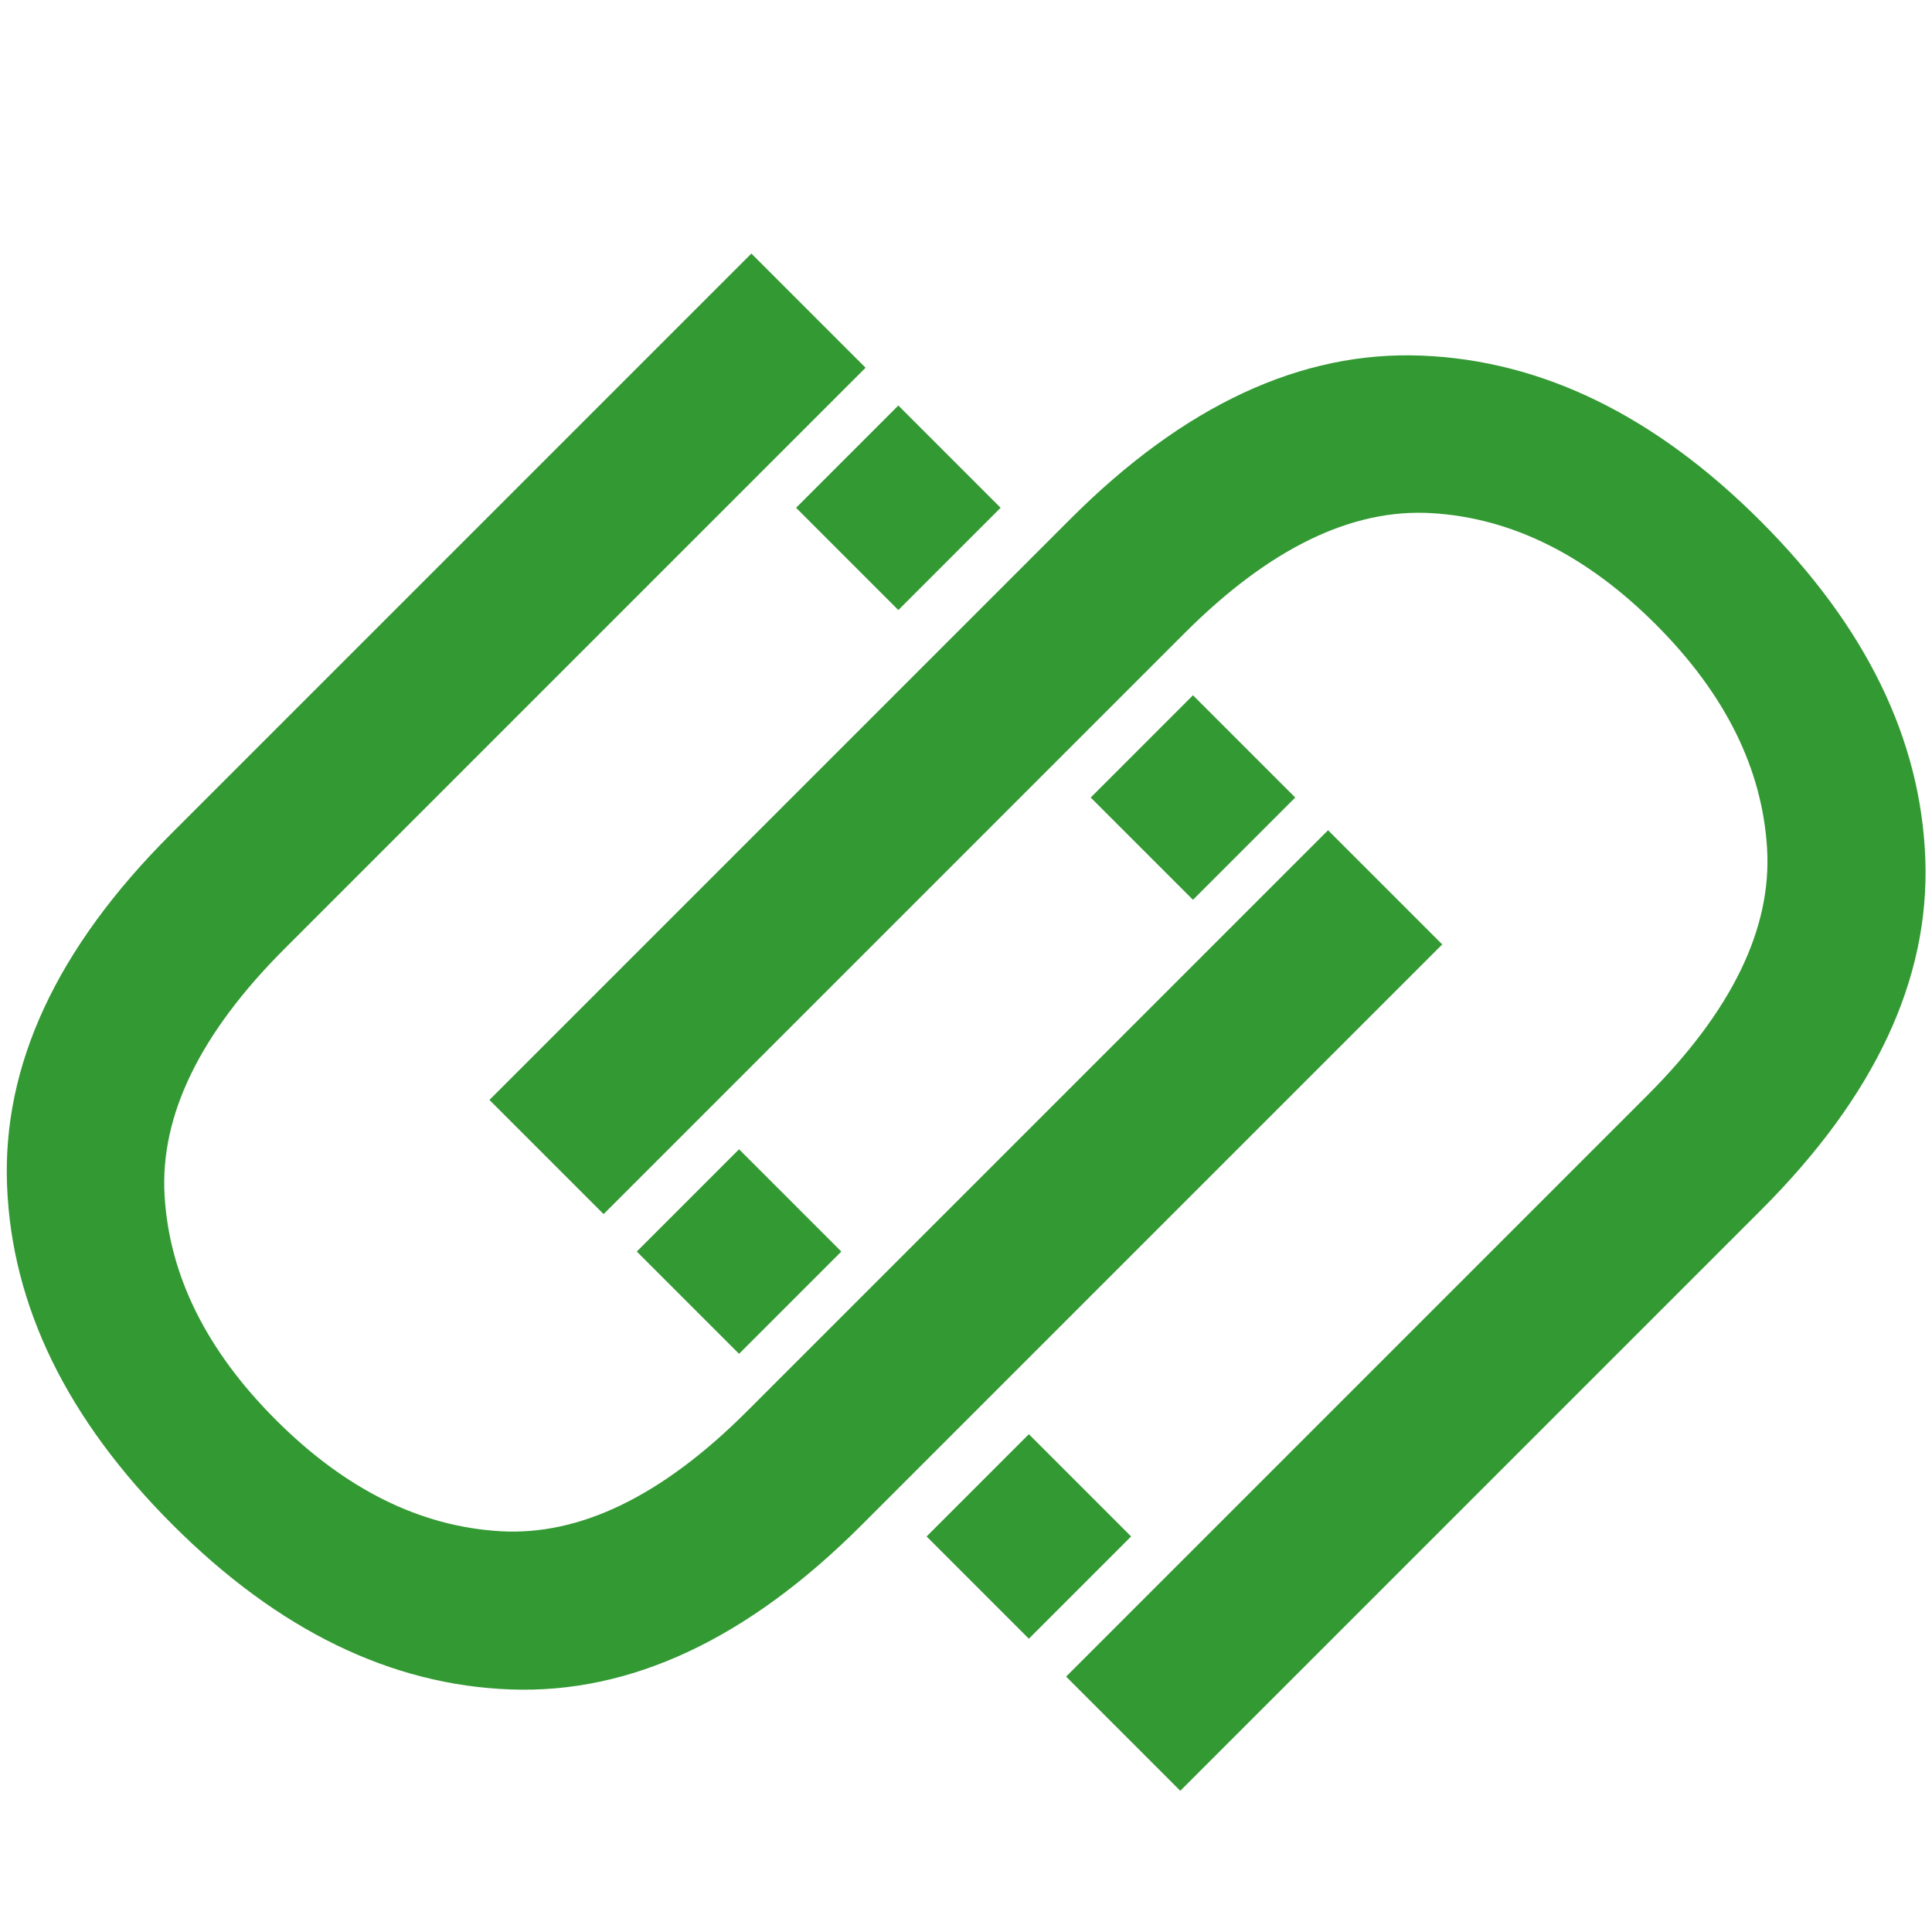
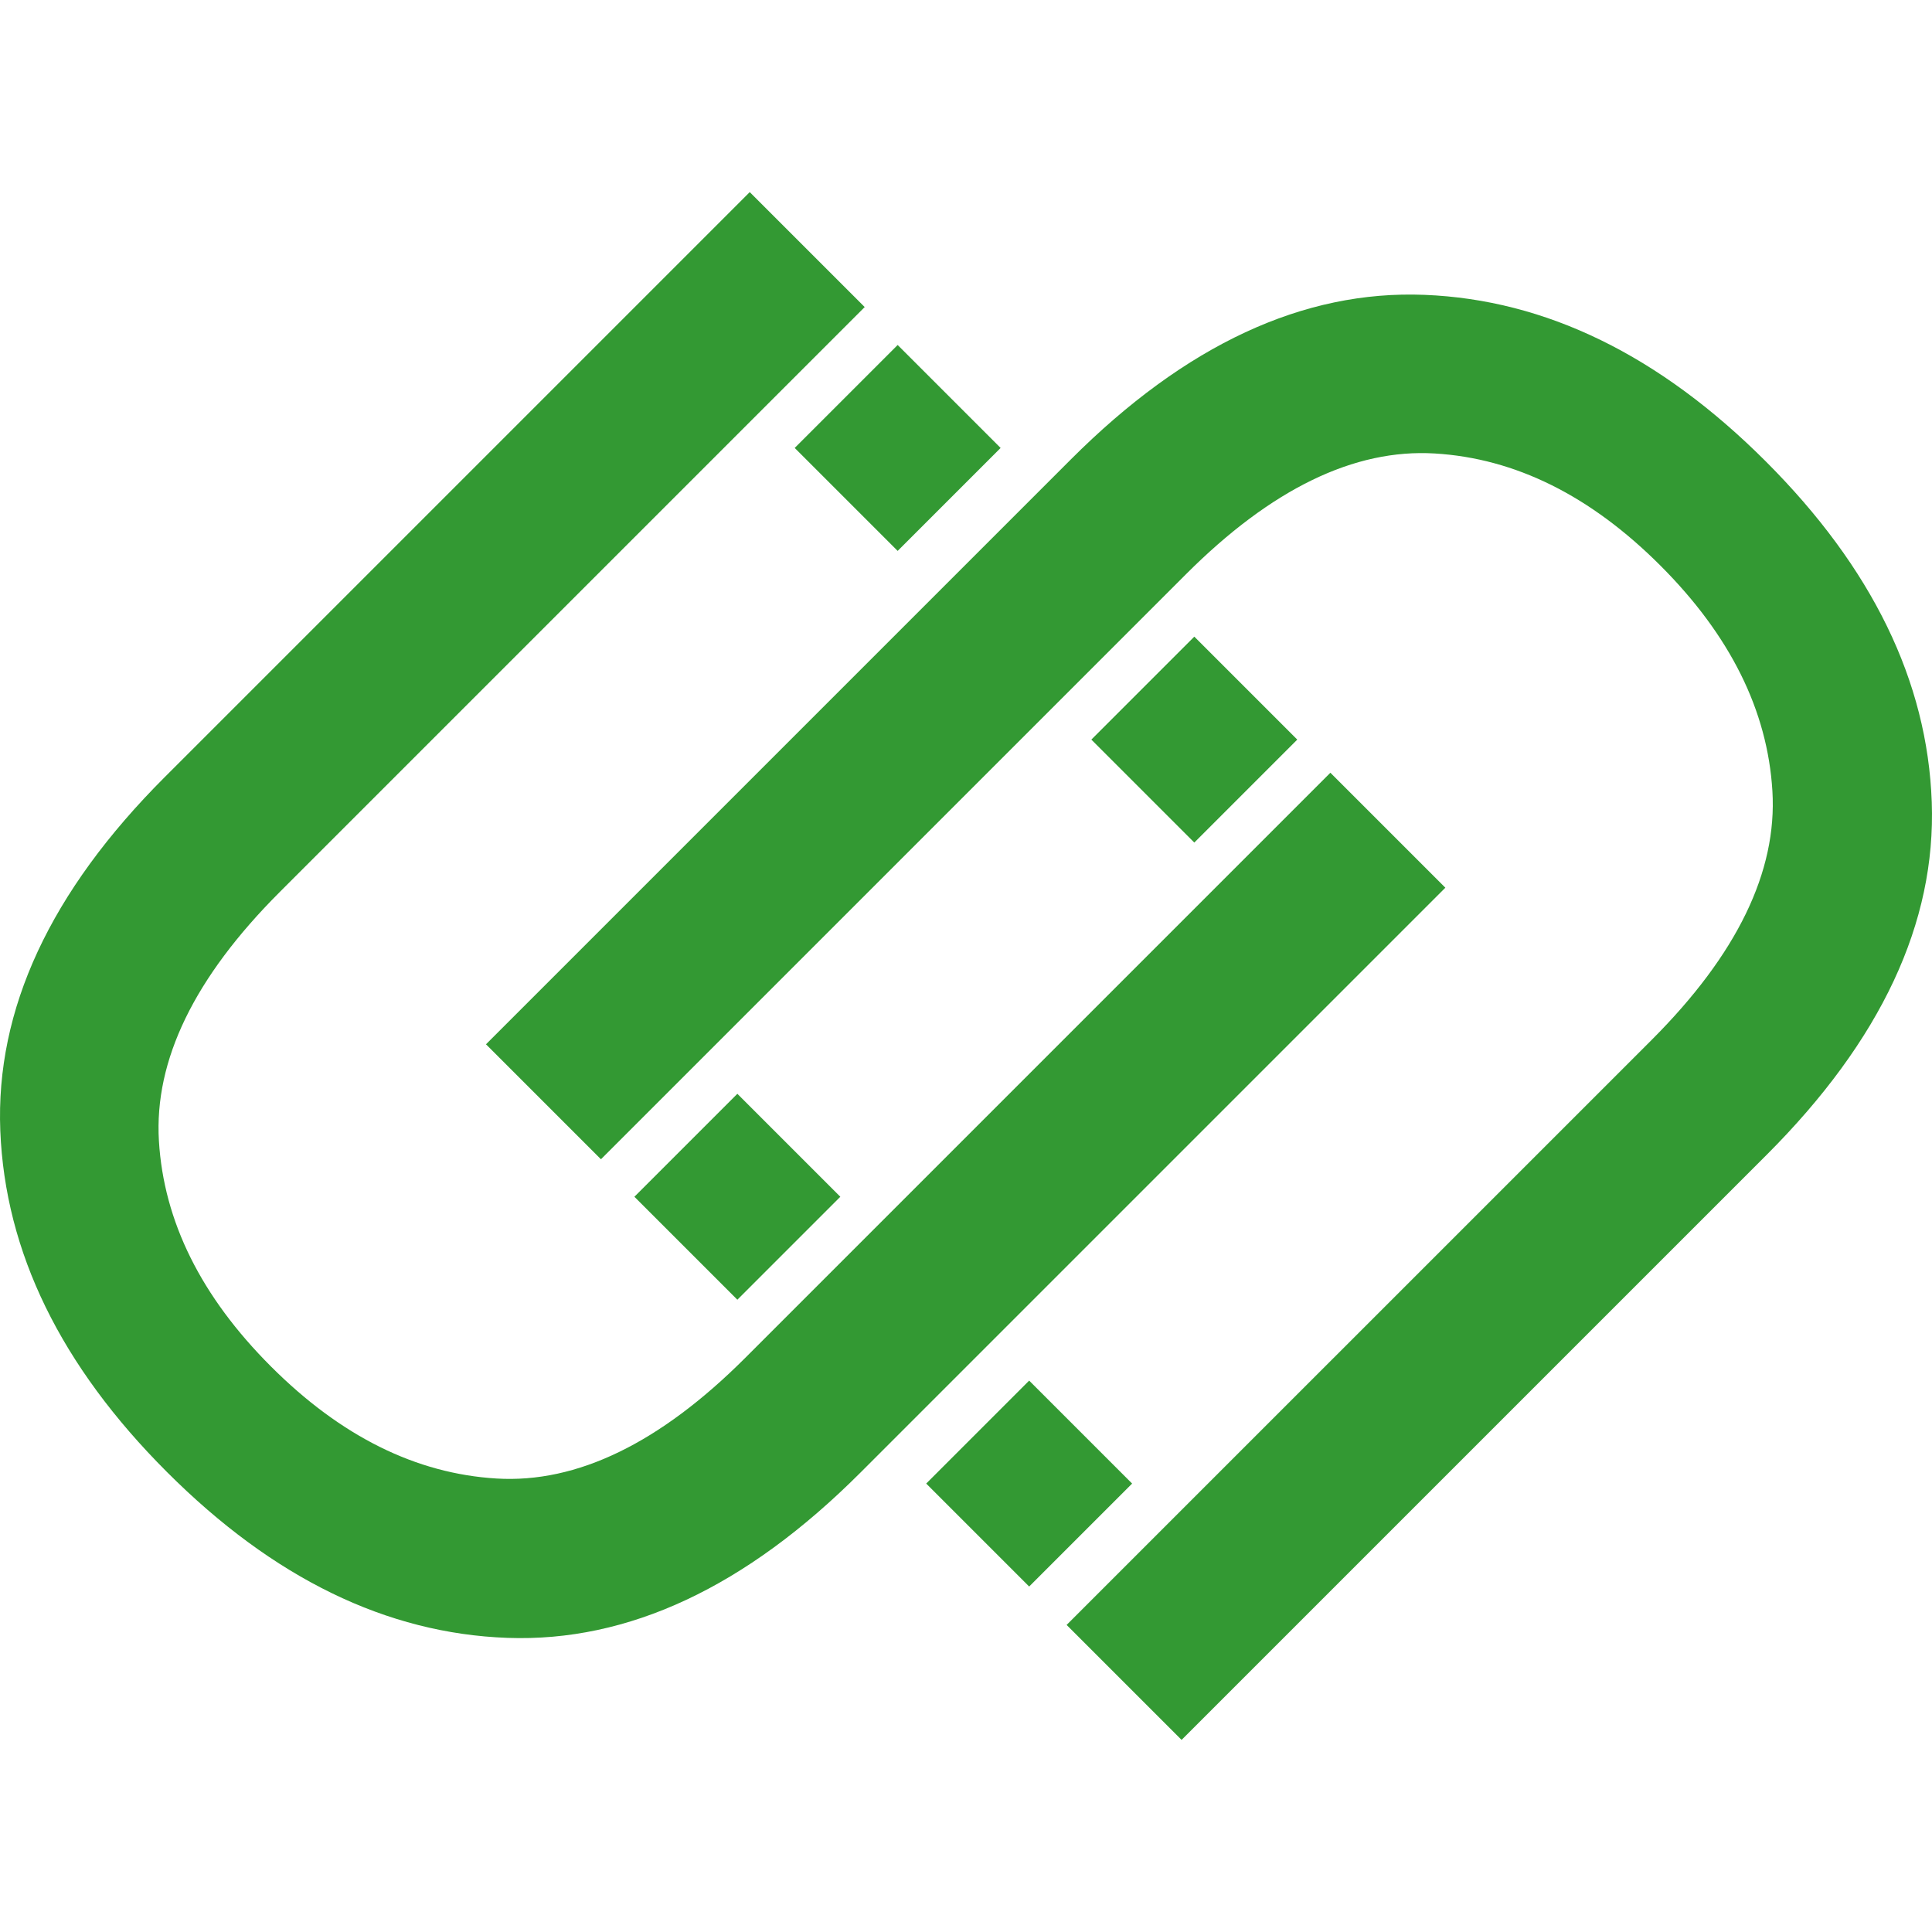
- <svg xmlns="http://www.w3.org/2000/svg" style="isolation:isolate" viewBox="0 0 800 800" width="800" height="800">
-   <path d=" M 549.921 343.779 L 309.337 584.363 Q 256.672 637.028 206.999 634.036 Q 157.327 631.043 114.237 587.954 Q 71.147 544.864 68.155 495.191 Q 65.163 445.519 117.828 392.854 L 358.411 152.27 L 311.132 104.991 L 70.549 345.575 Q -0.07 416.194 2.922 491.002 Q 5.914 565.81 71.447 631.343 Q 136.979 696.875 211.488 699.568 Q 285.997 702.261 356.616 631.642 L 597.2 391.058 L 549.921 343.779 L 549.921 343.779 Z " fill="rgb(51,153,51)" />
-   <path d=" M 441.45 694.25 L 682.034 453.666 Q 734.699 401.001 731.707 351.328 Q 728.714 301.655 685.625 258.566 Q 642.535 215.476 592.862 212.484 Q 543.19 209.491 490.525 262.157 L 249.941 502.74 L 202.662 455.461 L 443.246 214.878 Q 513.865 144.259 588.673 147.251 Q 663.482 150.243 729.014 215.775 Q 794.546 281.307 797.239 355.817 Q 799.932 430.326 729.313 500.945 L 488.729 741.528 L 441.45 694.25 L 441.45 694.25 Z " fill="rgb(51,153,51)" />
-   <rect x="464.052" y="300.381" width="59.896" height="59.896" transform="matrix(0.707,0.707,-0.707,0.707,378.267,-252.56)" fill="rgb(51,153,51)" />
-   <rect x="342.052" y="180.381" width="59.896" height="59.896" transform="matrix(0.707,0.707,-0.707,0.707,257.681,-201.44)" fill="rgb(51,153,51)" />
-   <rect x="276.052" y="488.381" width="59.896" height="59.896" transform="matrix(0.707,0.707,-0.707,0.707,456.139,-64.56)" fill="rgb(51,153,51)" />
-   <rect x="396.052" y="606.381" width="59.896" height="59.896" transform="matrix(0.707,0.707,-0.707,0.707,574.725,-114.851)" fill="rgb(51,153,51)" />
+ <svg xmlns="http://www.w3.org/2000/svg" style="isolation:isolate" viewBox="0 0 200 200" width="200" height="200">
+   <defs>
+     <clipPath id="_clipPath_NF4ciUYj8wb3FmxzeGowDRm8XDr3fzkJ">
+       <rect width="200" height="200" />
+     </clipPath>
+   </defs>
+   <g clip-path="url(#_clipPath_NF4ciUYj8wb3FmxzeGowDRm8XDr3fzkJ)">
+     <g id="Group">
+       <path d=" M 137.721 79.993 L 77.161 140.553 Q 63.904 153.81 51.401 153.056 Q 38.897 152.303 28.051 141.457 Q 17.204 130.61 16.451 118.107 Q 15.698 105.603 28.955 92.346 L 89.514 31.787 L 77.613 19.886 L 17.054 80.445 Q -0.723 98.221 0.031 117.052 Q 0.784 135.883 17.28 152.379 Q 33.775 168.874 52.531 169.552 Q 71.286 170.23 89.062 152.454 L 149.622 91.894 L 137.721 79.993 L 137.721 79.993 Z " fill="rgb(51,153,51)" />
+       <path d=" M 110.416 168.213 L 170.976 107.654 Q 184.233 94.397 183.479 81.893 Q 182.726 69.39 171.88 58.544 Q 161.033 47.697 148.53 46.944 Q 136.026 46.19 122.769 59.447 L 62.21 120.007 L 50.309 108.106 L 110.868 47.546 Q 128.645 29.77 147.475 30.523 Q 166.306 31.277 182.802 47.772 Q 199.297 64.268 199.975 83.023 Q 200.653 101.779 182.877 119.555 L 122.317 180.114 L 110.416 168.213 L 110.416 168.213 Z " fill="rgb(51,153,51)" />
+       <rect x="116.102" y="69.048" width="15.075" height="15.075" transform="matrix(0.707,0.707,-0.707,0.707,90.367,-64.995)" fill="rgb(51,153,51)" />
+       <rect x="85.393" y="38.848" width="15.075" height="15.075" transform="matrix(0.707,0.707,-0.707,0.707,60.018,-52.125)" fill="rgb(51,153,51)" />
+       <rect x="68.789" y="116.371" width="15.075" height="15.075" transform="matrix(0.707,0.707,-0.707,0.707,109.972,-17.679)" fill="rgb(51,153,51)" />
+       <rect x="98.996" y="146.068" width="15.075" height="15.075" transform="matrix(0.707,0.707,-0.707,0.707,139.818,-30.34)" fill="rgb(51,153,51)" />
+     </g>
+   </g>
</svg>
